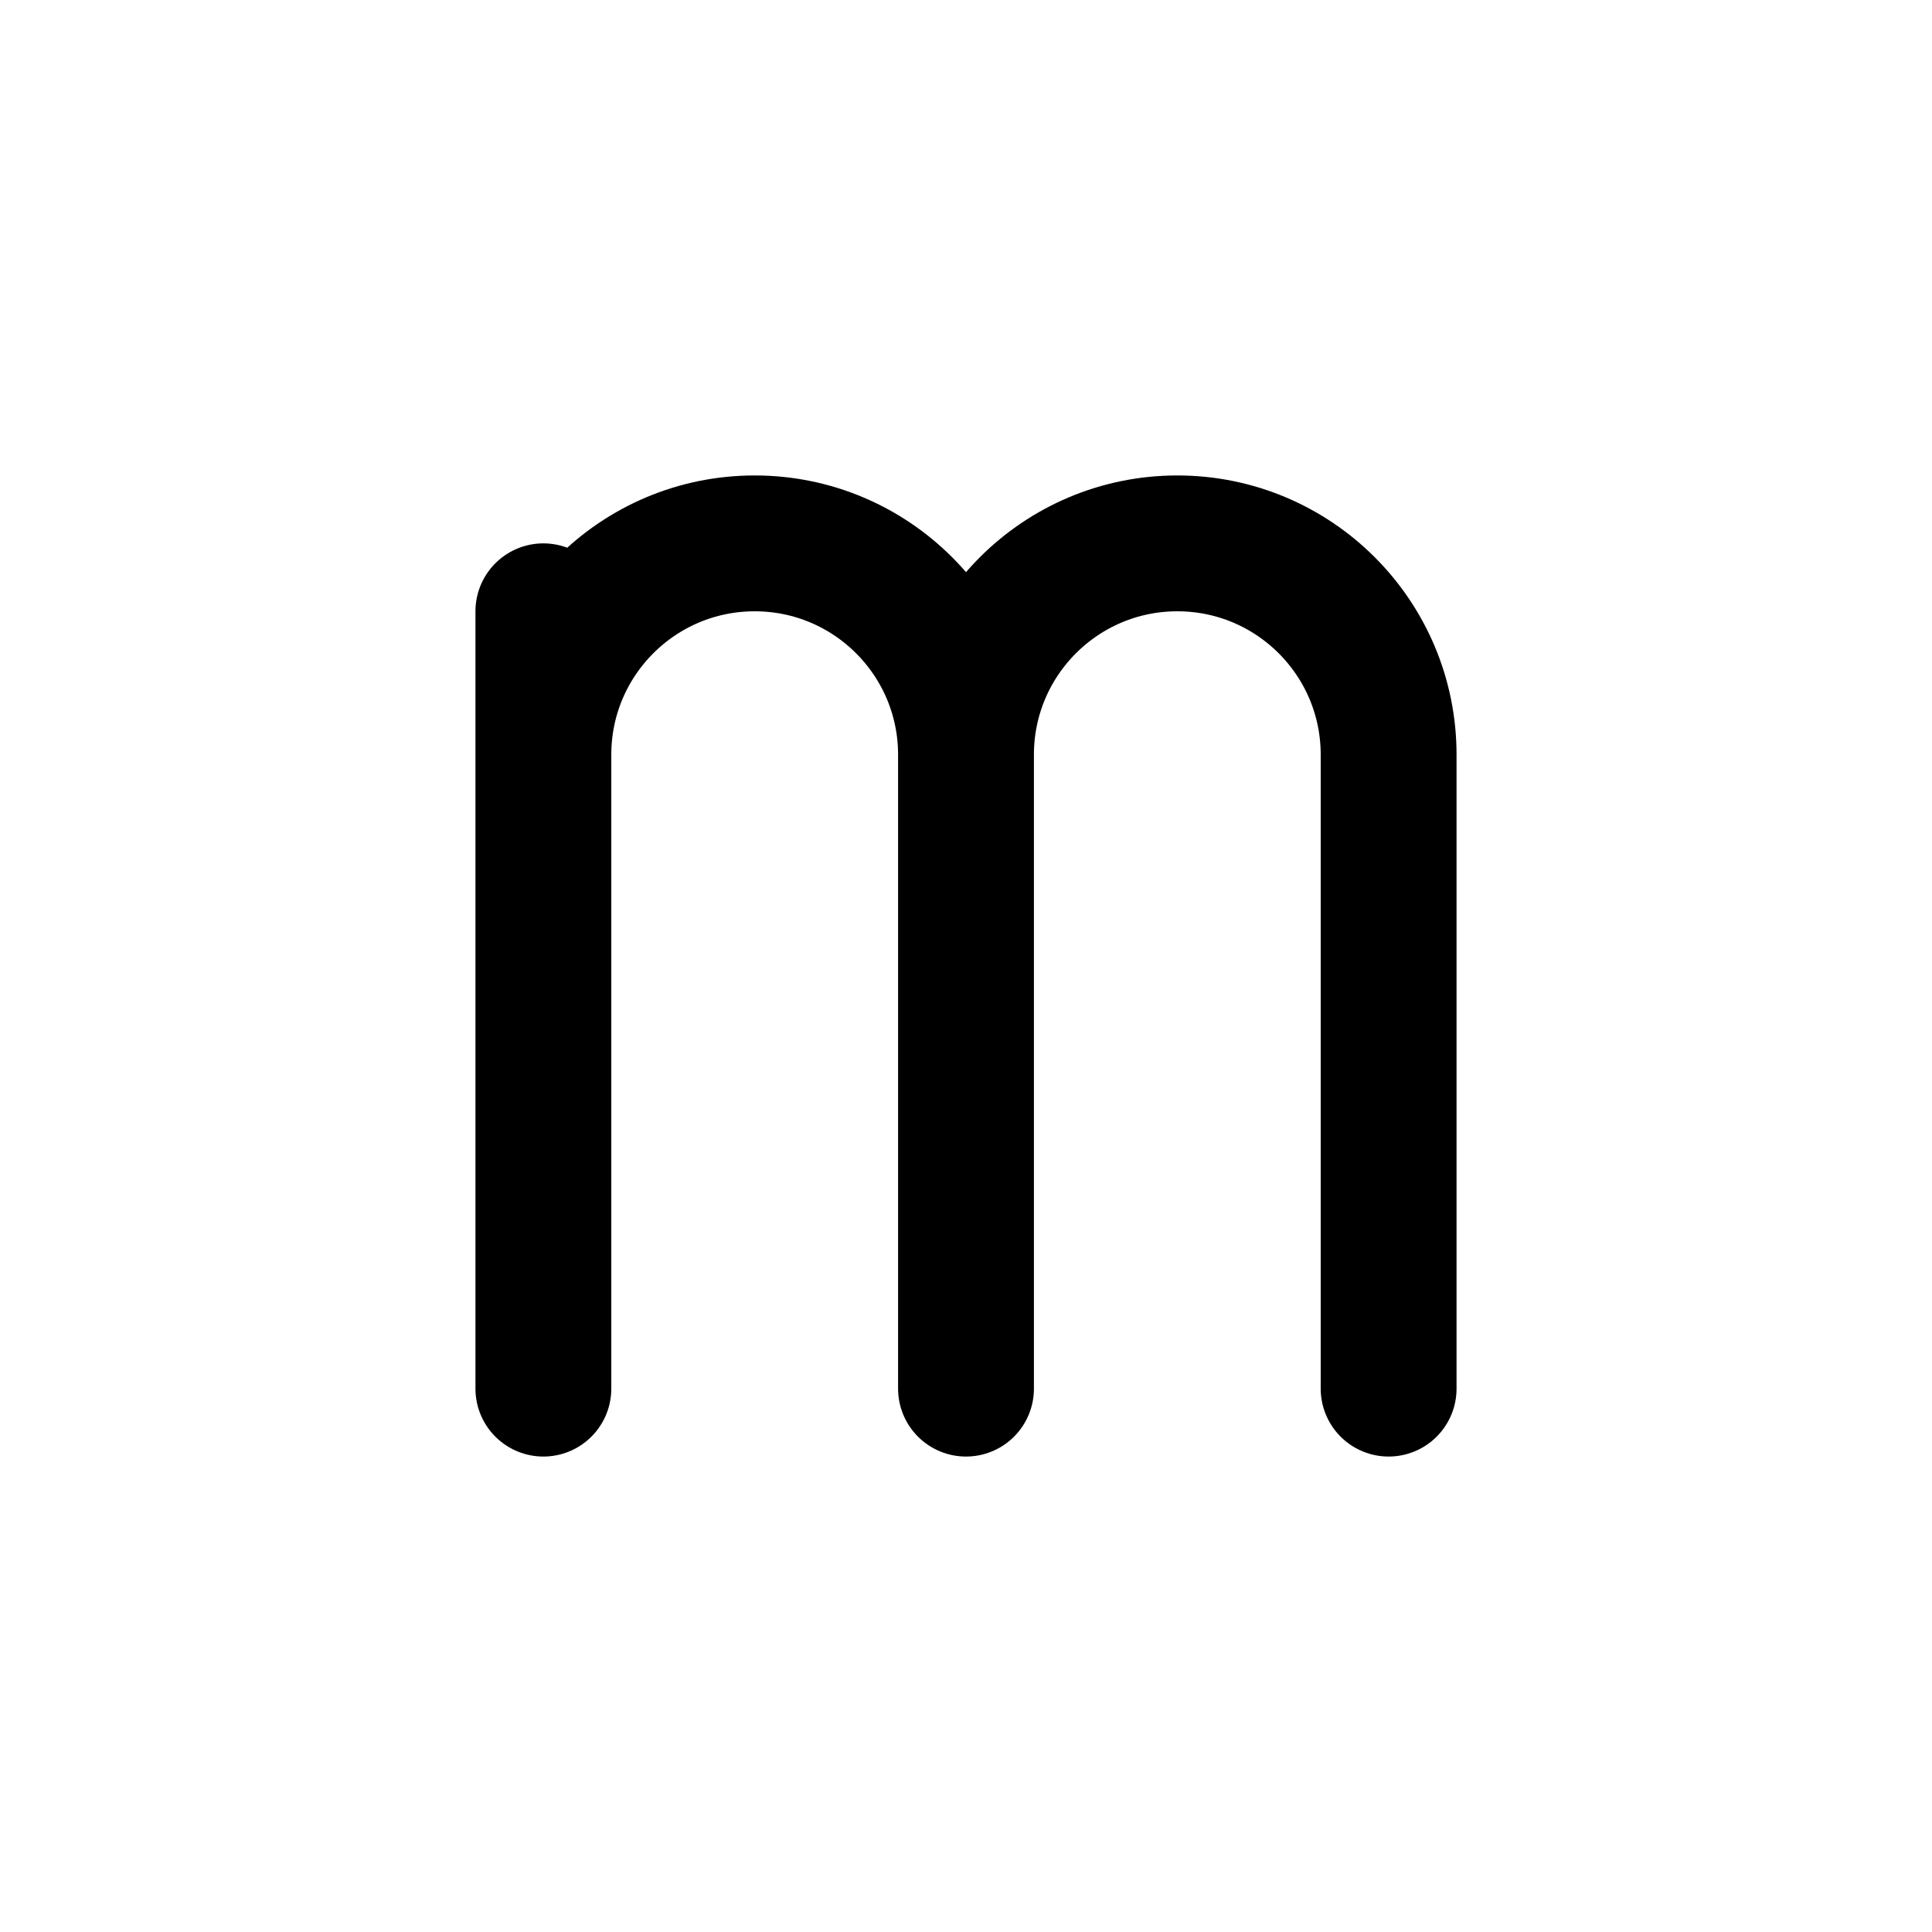
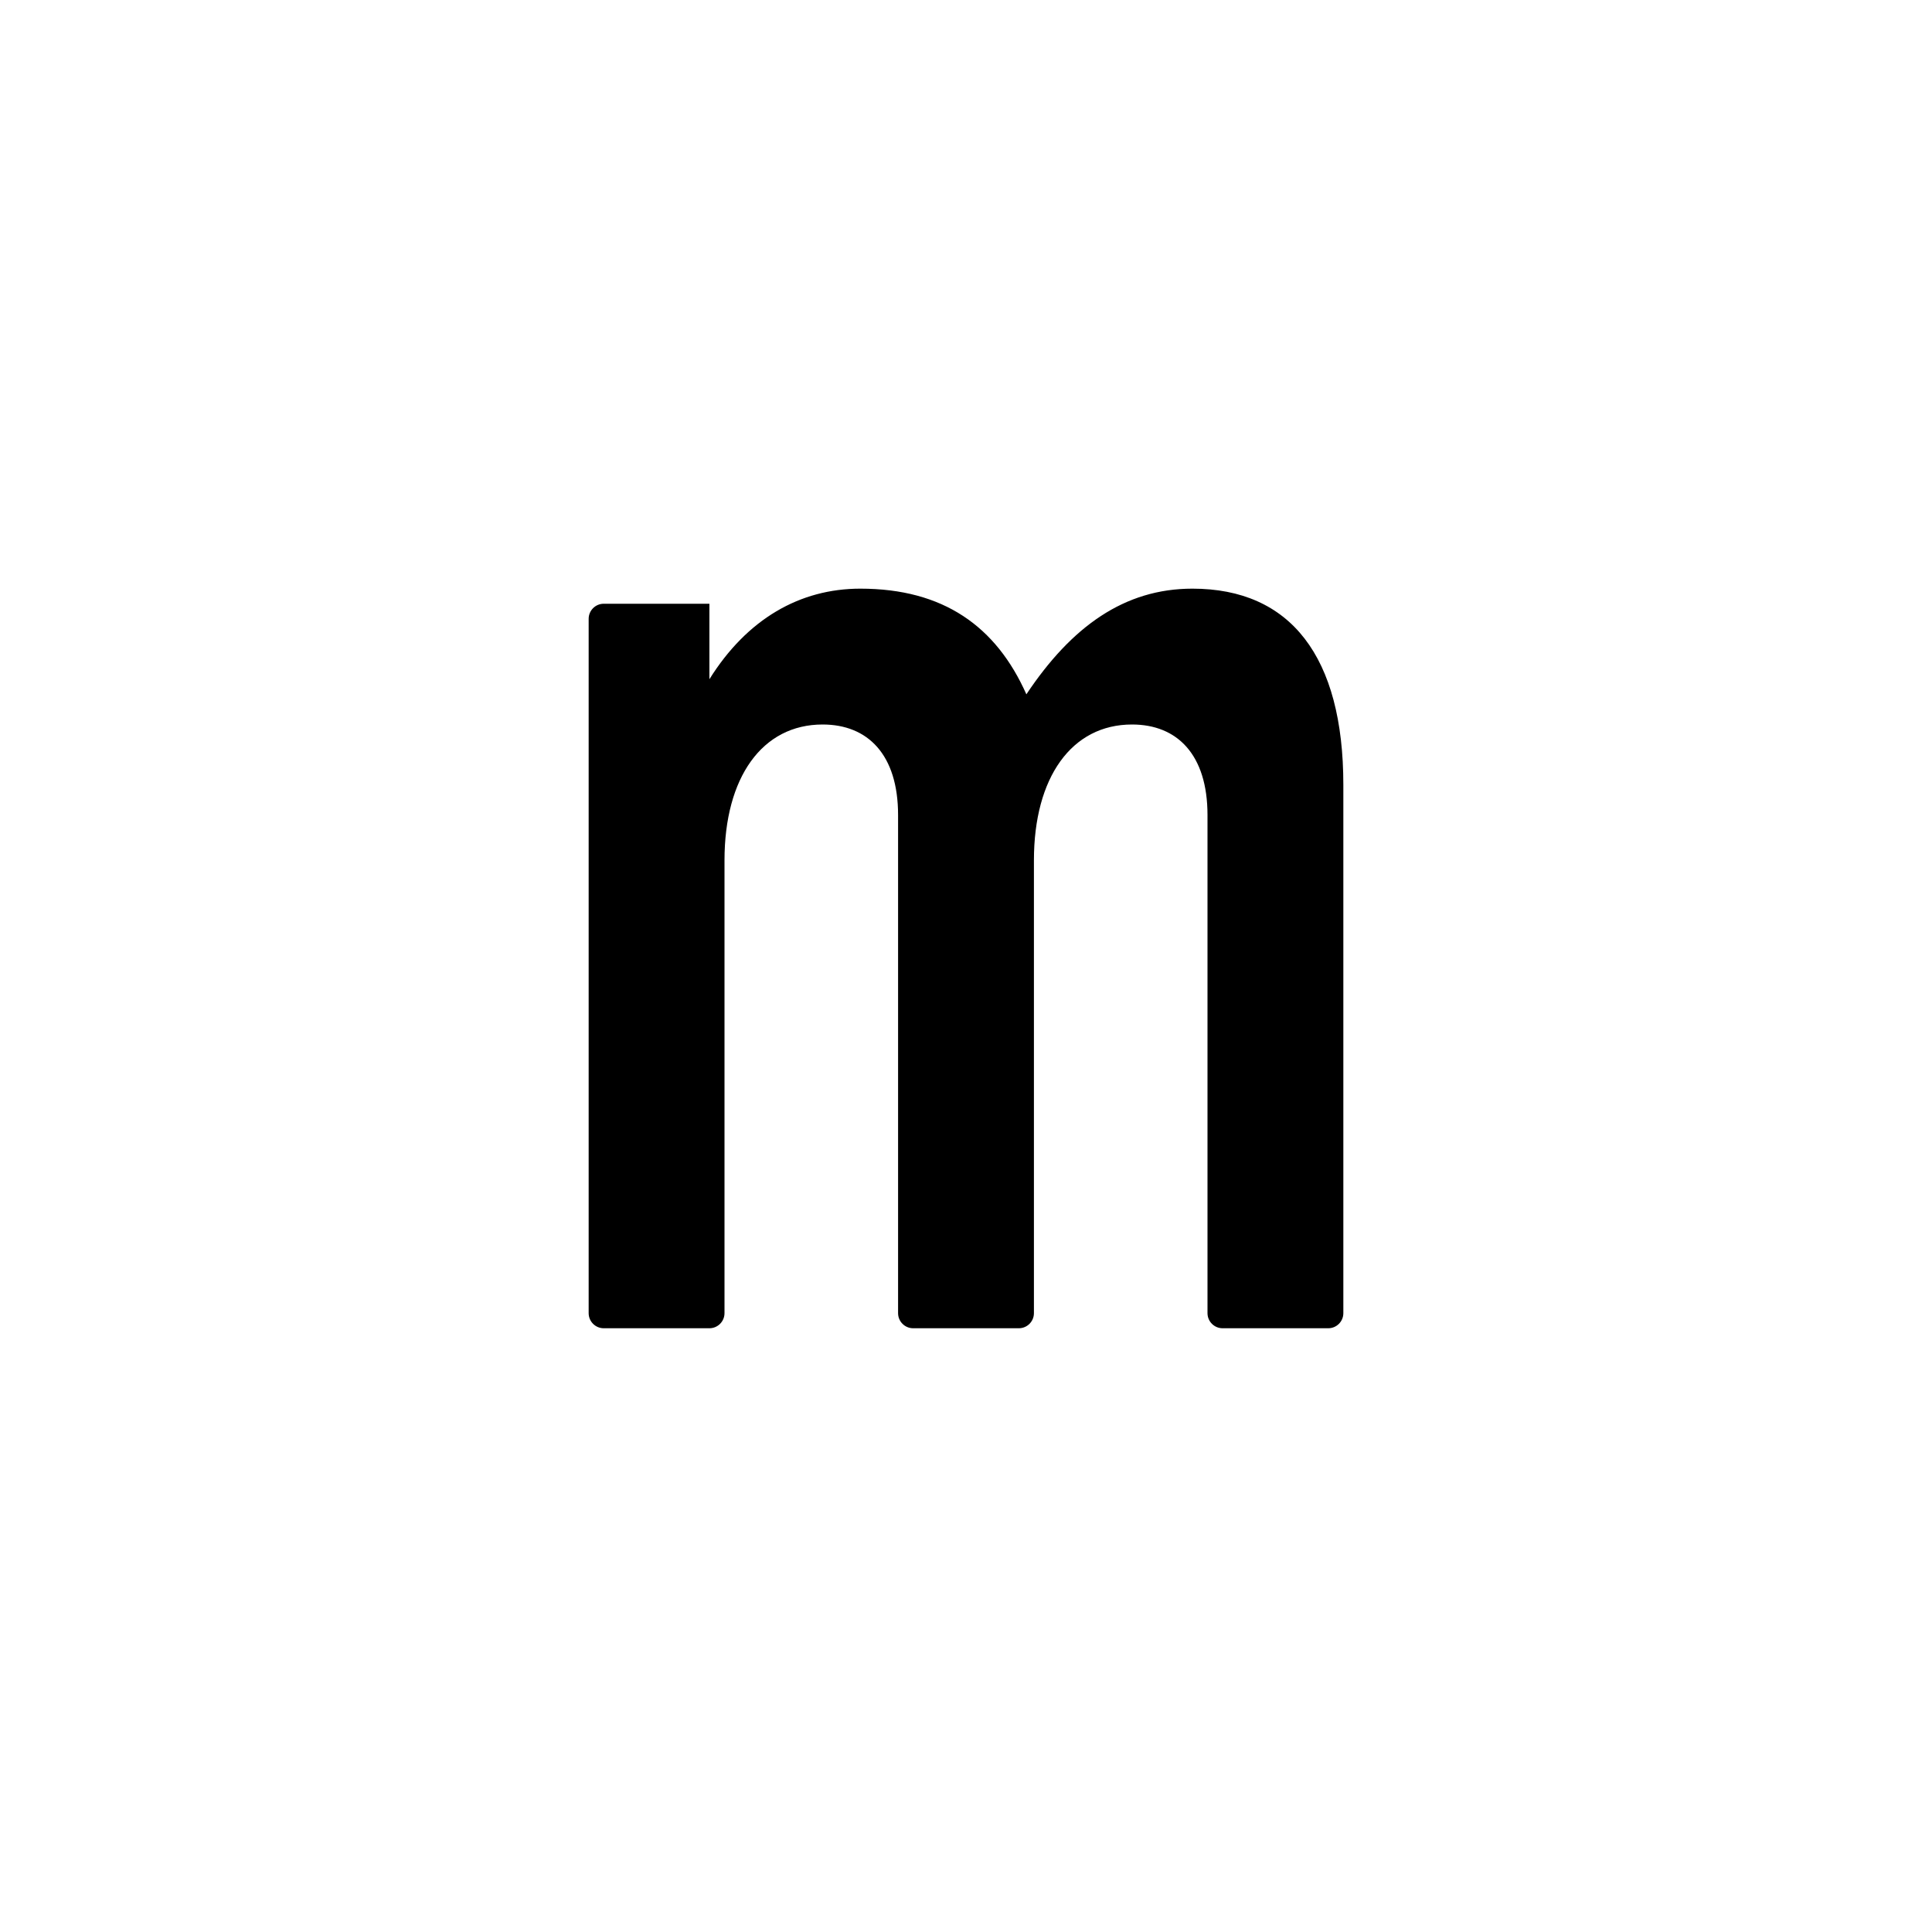
- <svg xmlns="http://www.w3.org/2000/svg" viewBox="0 0 1024 1024" fill="none" stroke="currentColor" stroke-width="72" stroke-linecap="round" stroke-linejoin="round" data-adqt-slot="primary">
-   <path d="M288 736V324M288 416V400A112 112 0 0 1 512 400V736M512 416V400A112 112 0 0 1 736 400V736" />
+ <svg xmlns="http://www.w3.org/2000/svg" viewBox="0 0 1024 1024" fill="currentColor" data-adqt-slot="primary">
+   <path transform="translate(312 0)" d="M0 696V328A8 8 0 0 1 8 320H64V360C84 328 112 312 144 312C188 312 216 332 232 368C256 332 284 312 320 312C372 312 400 348 400 416V696A8 8 0 0 1 392 704H336A8 8 0 0 1 328 696V432C328 400 312 384 288 384C256 384 236 412 236 456V696A8 8 0 0 1 228 704H172A8 8 0 0 1 164 696V432C164 400 148 384 124 384C92 384 72 412 72 456V696A8 8 0 0 1 64 704H8A8 8 0 0 1 0 696Z" />
</svg>
